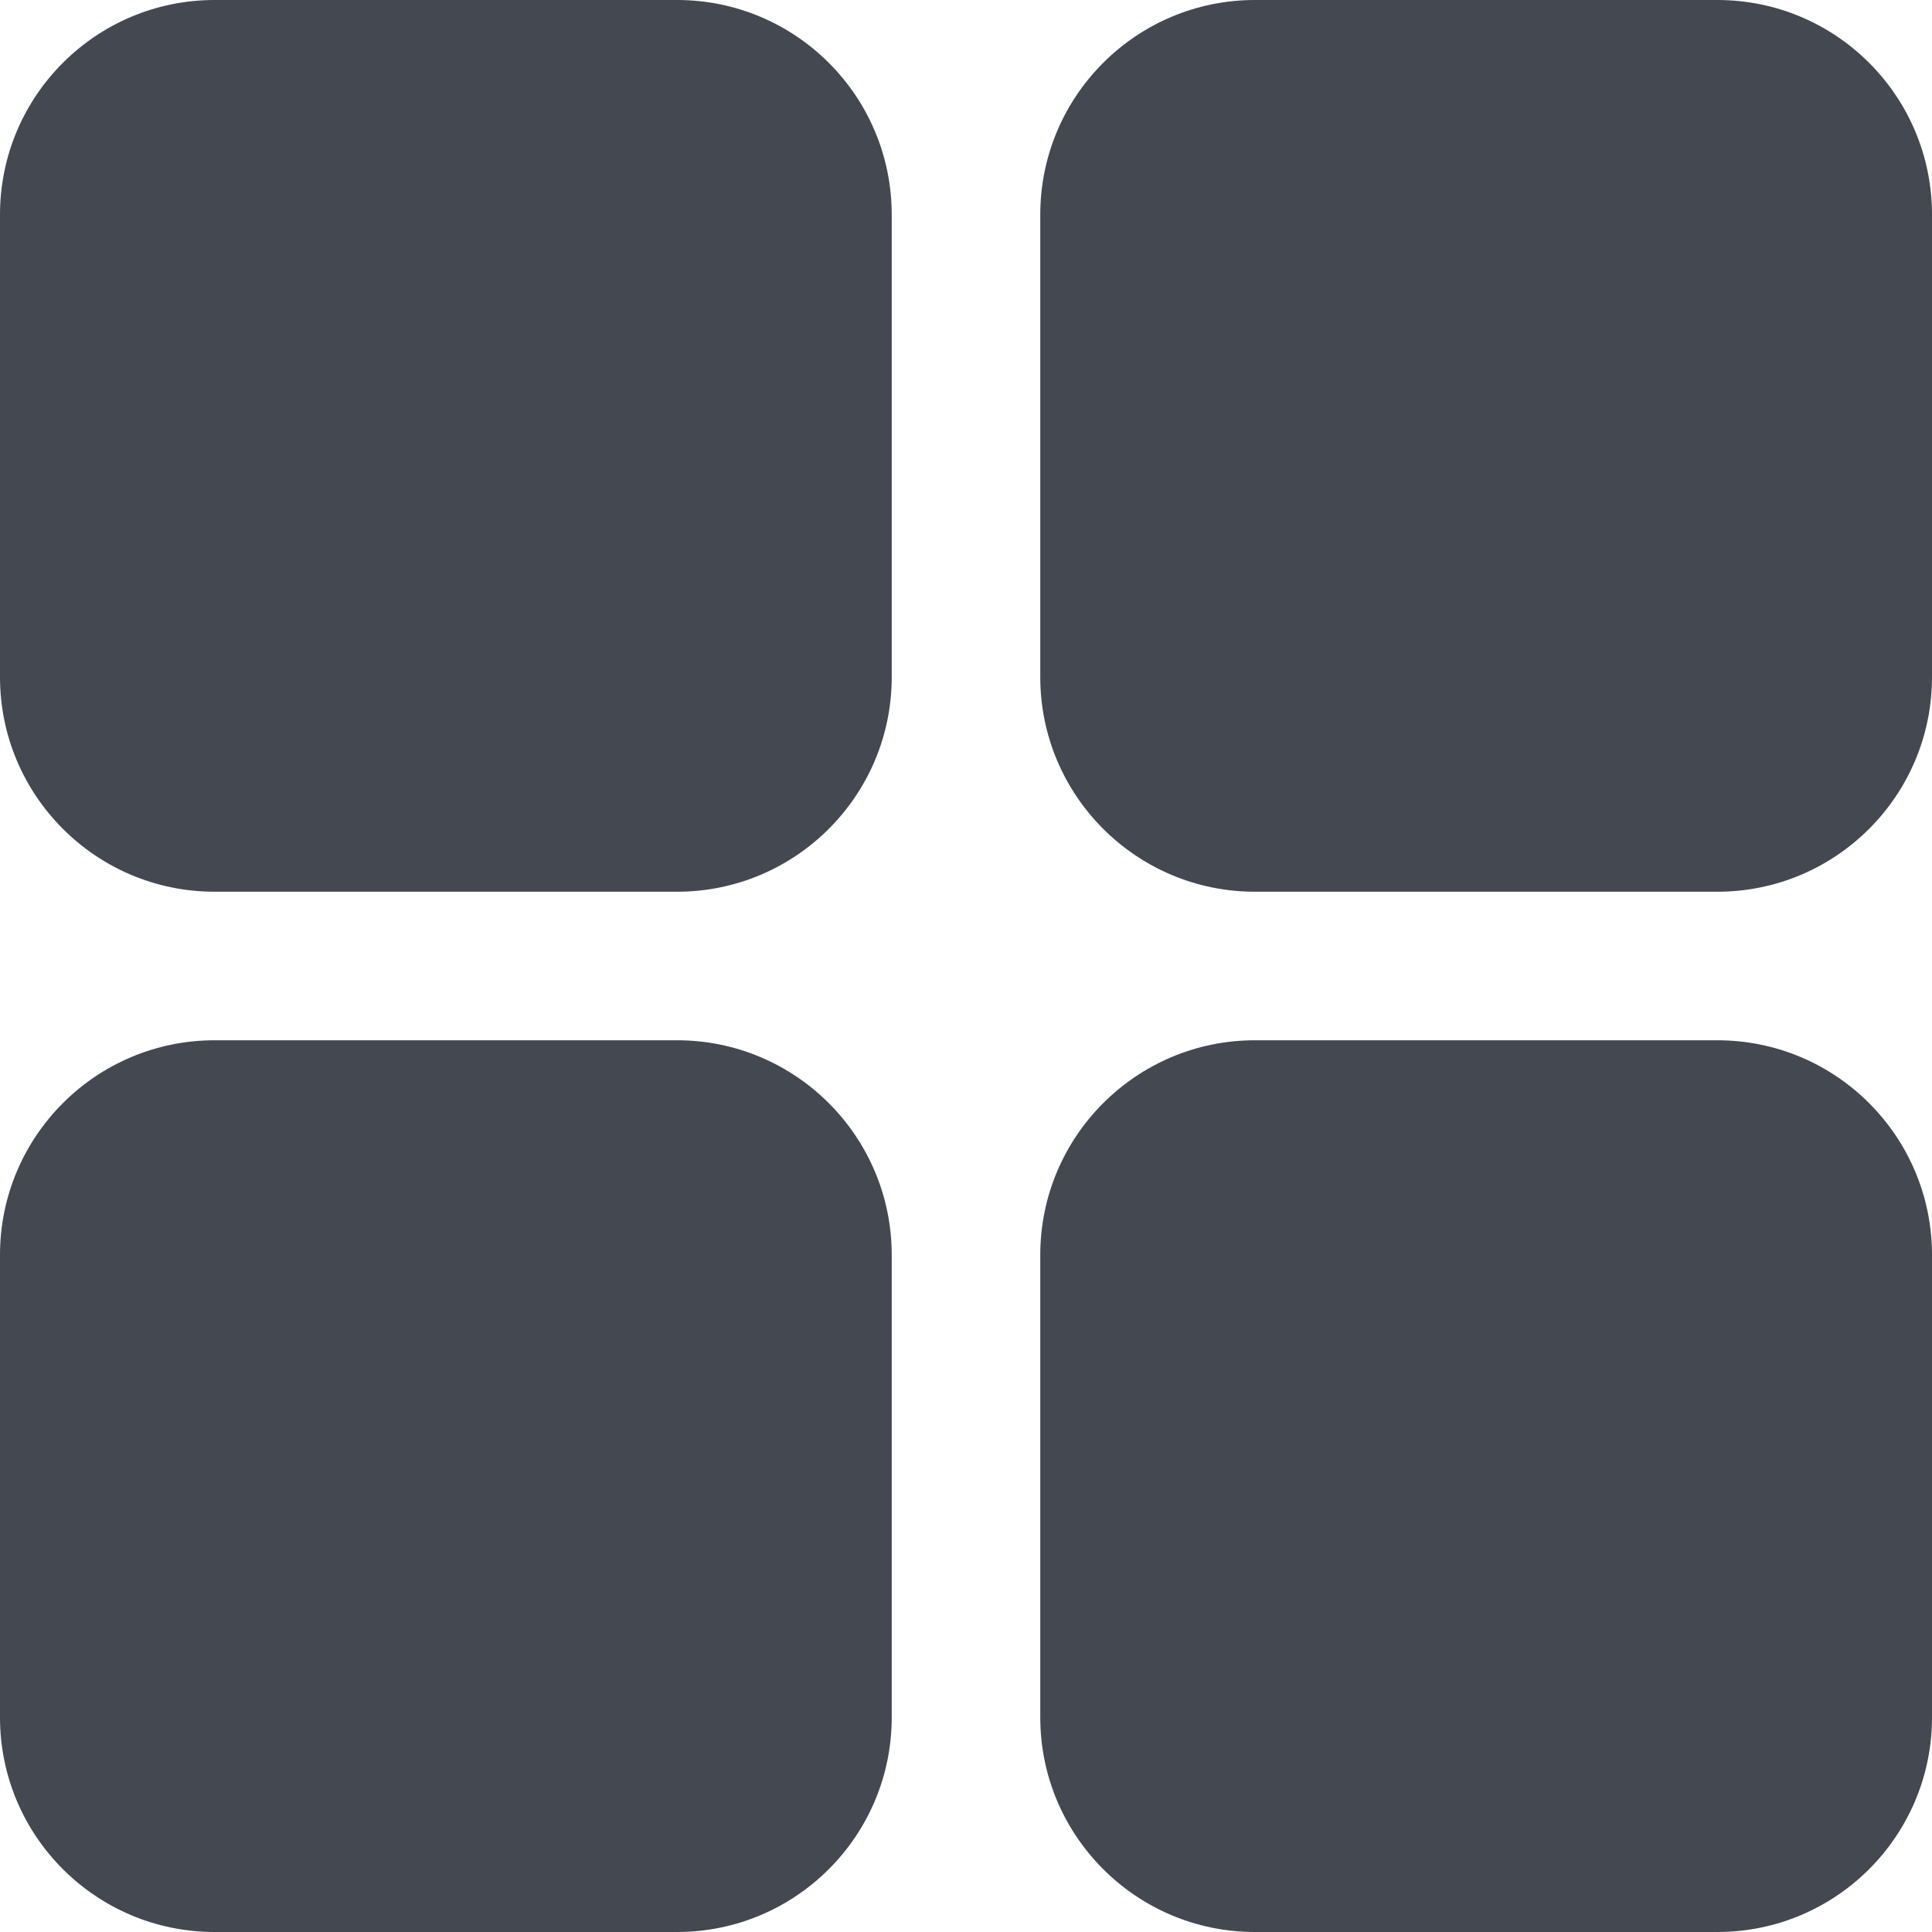
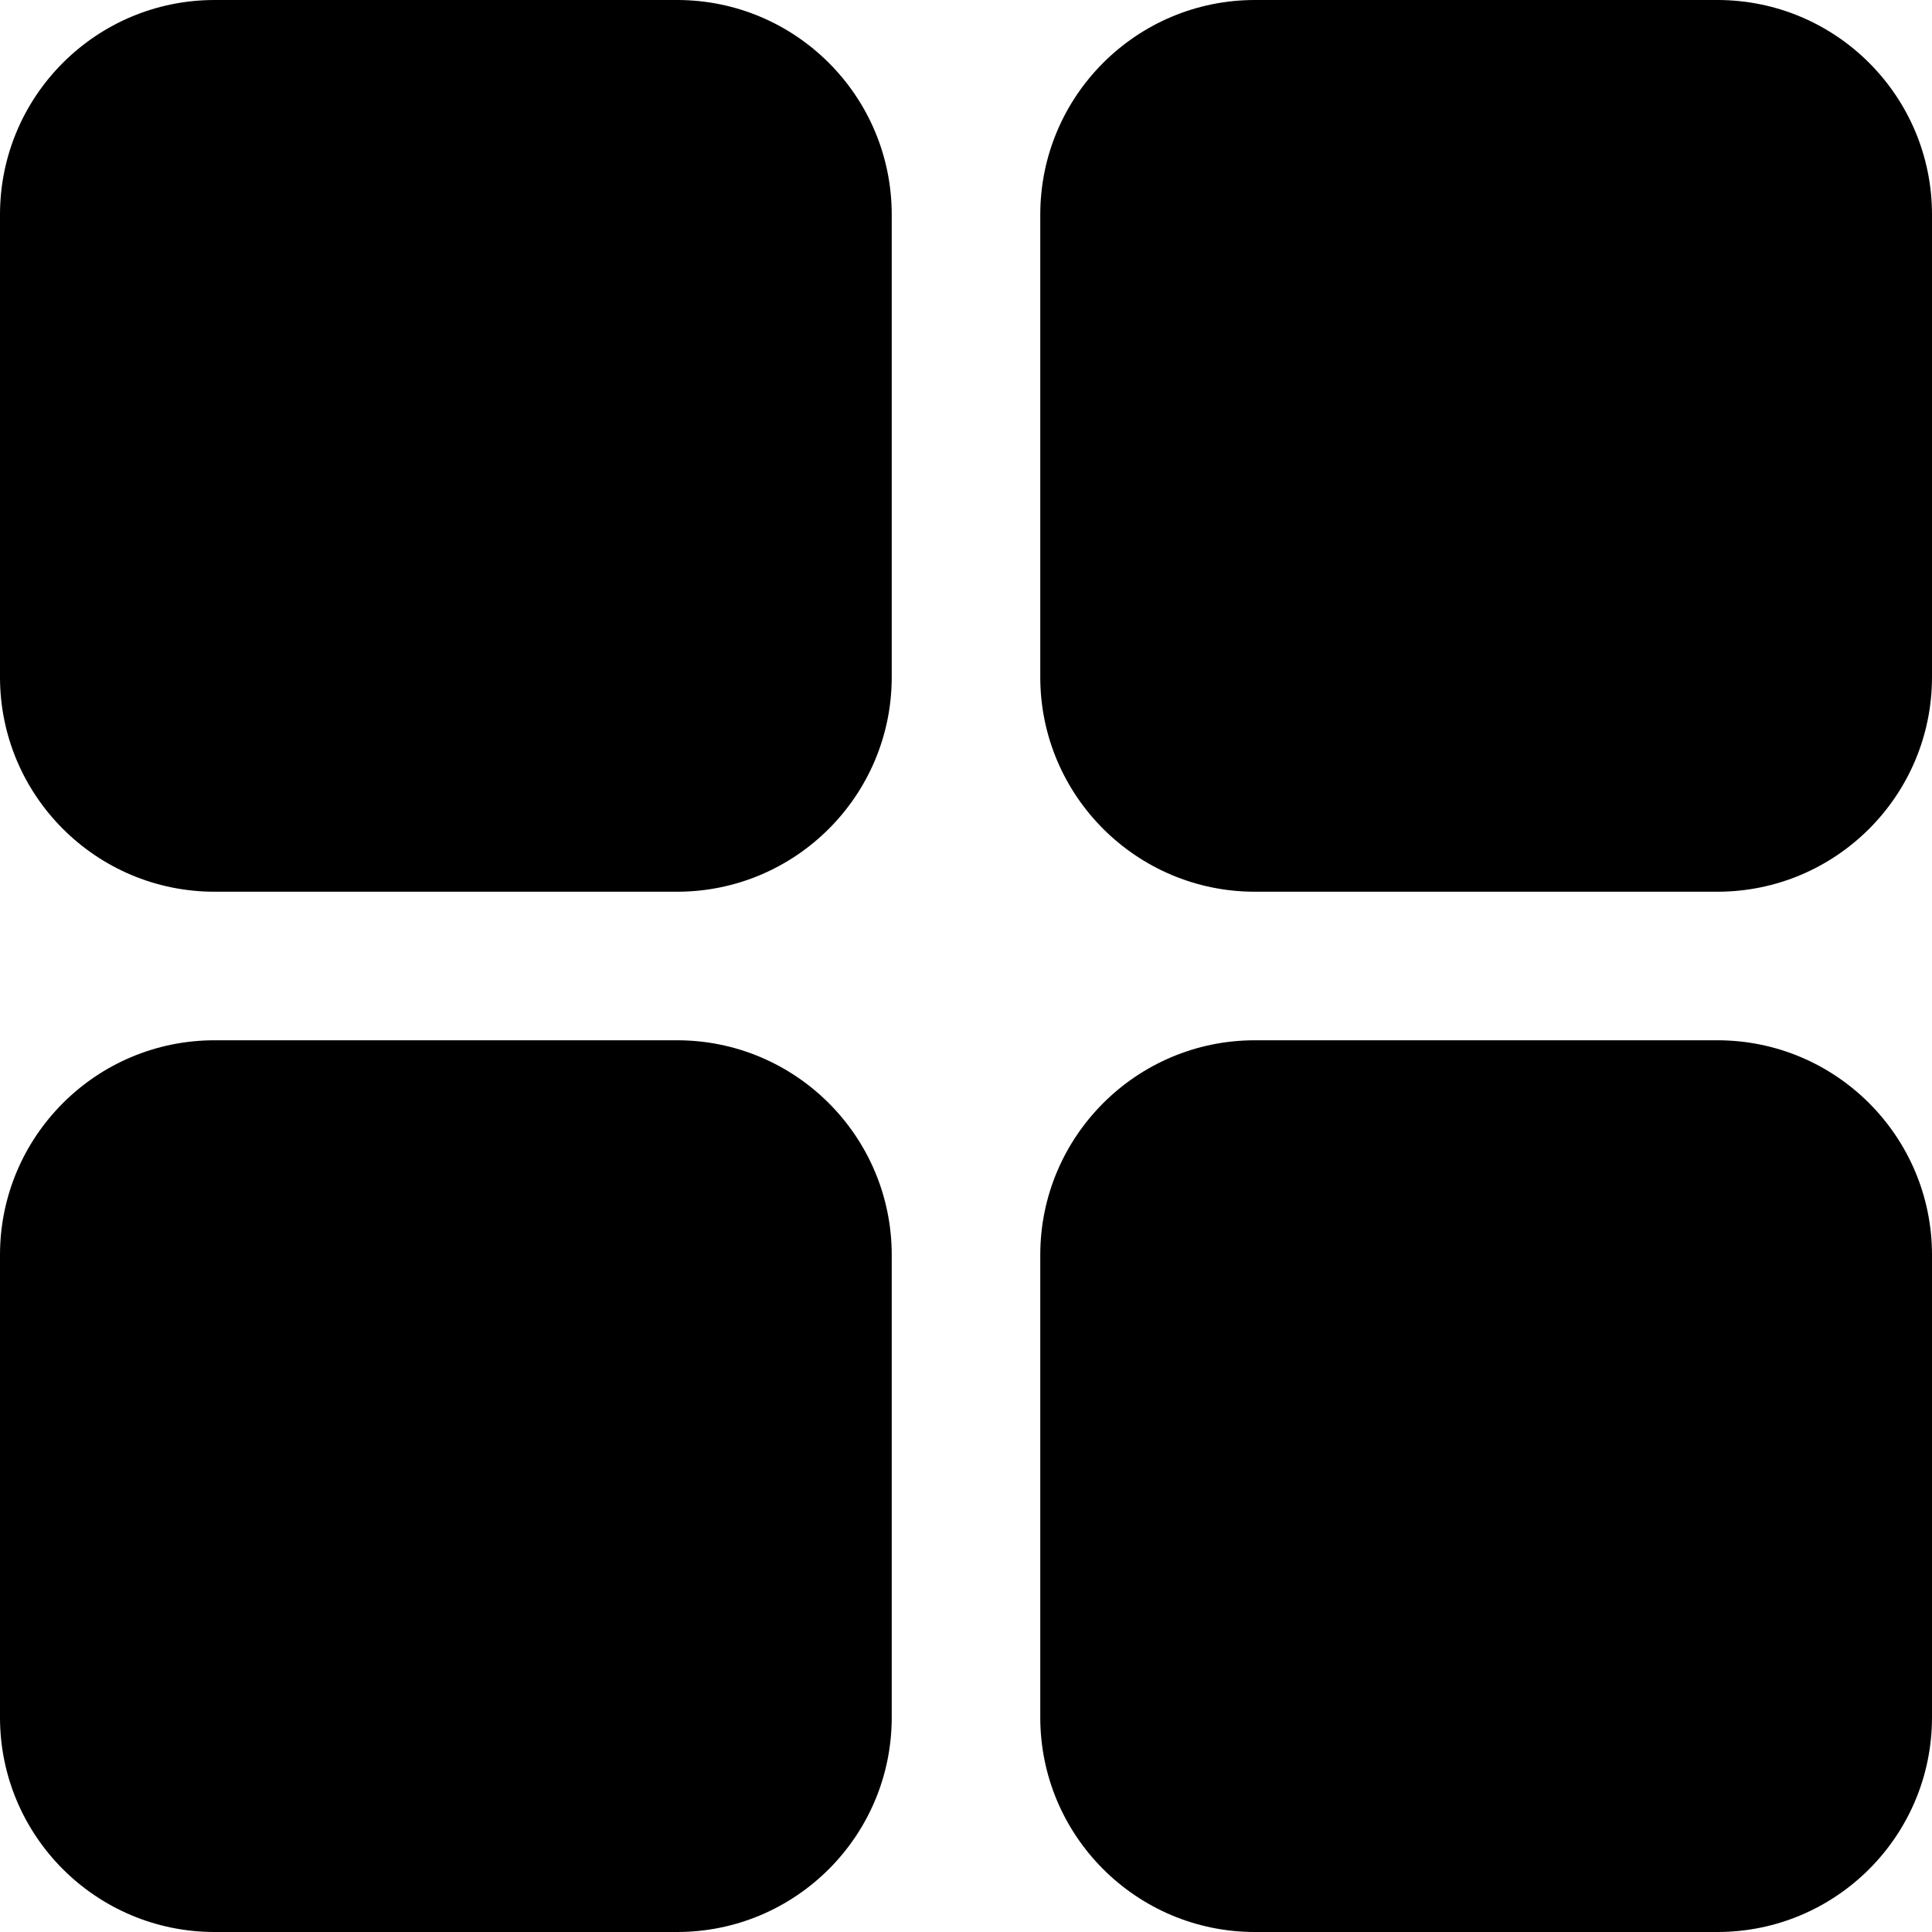
- <svg xmlns="http://www.w3.org/2000/svg" width="18" height="18" viewBox="0 0 18 18" fill="none">
-   <path fill-rule="evenodd" clip-rule="evenodd" d="M9.692 6.308C9.692 7.412 10.588 8.308 11.692 8.308H16C17.105 8.308 18 7.412 18 6.308V2C18 0.895 17.105 0 16 0H11.692C10.588 0 9.692 0.895 9.692 2V6.308ZM2 18C0.895 18 0 17.105 0 16V11.692C0 10.588 0.895 9.692 2 9.692H6.308C7.412 9.692 8.308 10.588 8.308 11.692V16C8.308 17.105 7.412 18 6.308 18H2ZM11.692 18C10.588 18 9.692 17.105 9.692 16V11.692C9.692 10.588 10.588 9.692 11.692 9.692H16C17.105 9.692 18 10.588 18 11.692V16C18 17.105 17.105 18 16 18H11.692ZM2 8.308C0.895 8.308 0 7.412 0 6.308V2C0 0.895 0.895 0 2 0H6.308C7.412 0 8.308 0.895 8.308 2V6.308C8.308 7.412 7.412 8.308 6.308 8.308H2Z" fill="#444851" />
+ <svg xmlns="http://www.w3.org/2000/svg" width="18" height="18" viewBox="0 0 18 18" fill="currentColor">
+   <path fill-rule="evenodd" clip-rule="evenodd" d="M9.692 6.308C9.692 7.412 10.588 8.308 11.692 8.308H16C17.105 8.308 18 7.412 18 6.308V2C18 0.895 17.105 0 16 0H11.692C10.588 0 9.692 0.895 9.692 2V6.308ZM2 18C0.895 18 0 17.105 0 16V11.692C0 10.588 0.895 9.692 2 9.692H6.308C7.412 9.692 8.308 10.588 8.308 11.692V16C8.308 17.105 7.412 18 6.308 18H2ZM11.692 18C10.588 18 9.692 17.105 9.692 16V11.692C9.692 10.588 10.588 9.692 11.692 9.692H16C17.105 9.692 18 10.588 18 11.692V16C18 17.105 17.105 18 16 18H11.692ZM2 8.308C0.895 8.308 0 7.412 0 6.308V2C0 0.895 0.895 0 2 0H6.308C7.412 0 8.308 0.895 8.308 2V6.308C8.308 7.412 7.412 8.308 6.308 8.308H2Z" />
</svg>
